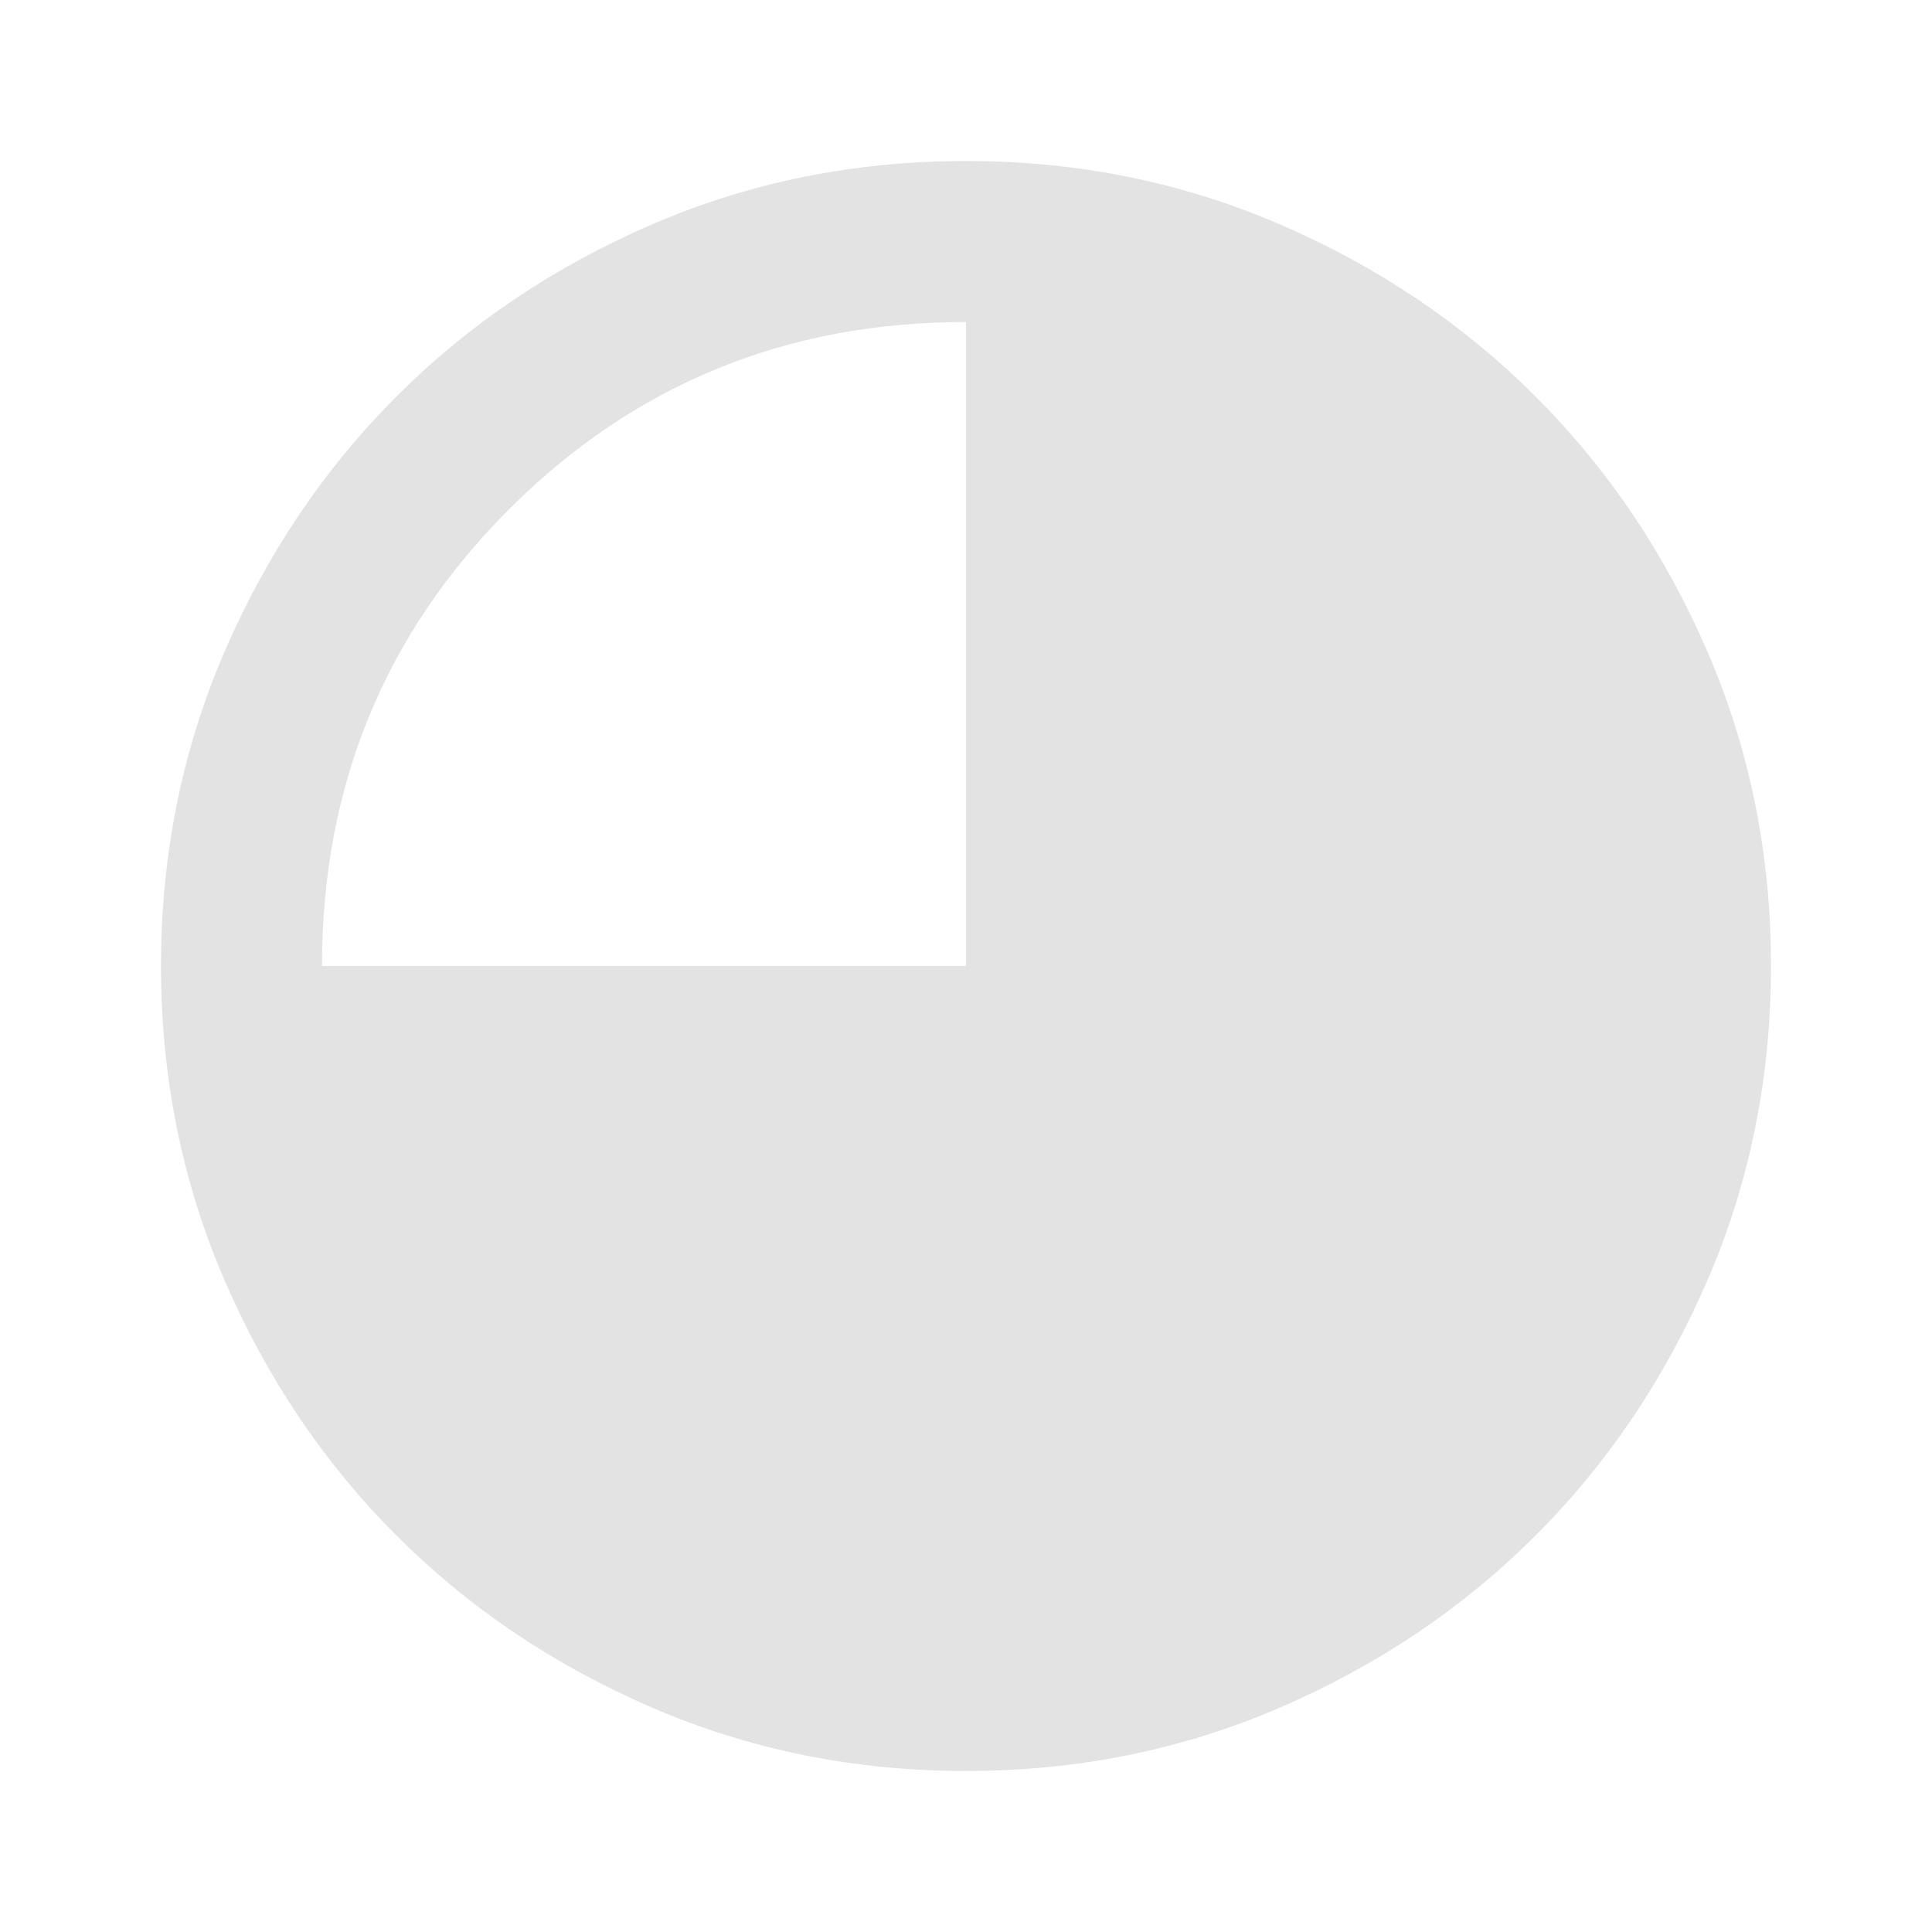
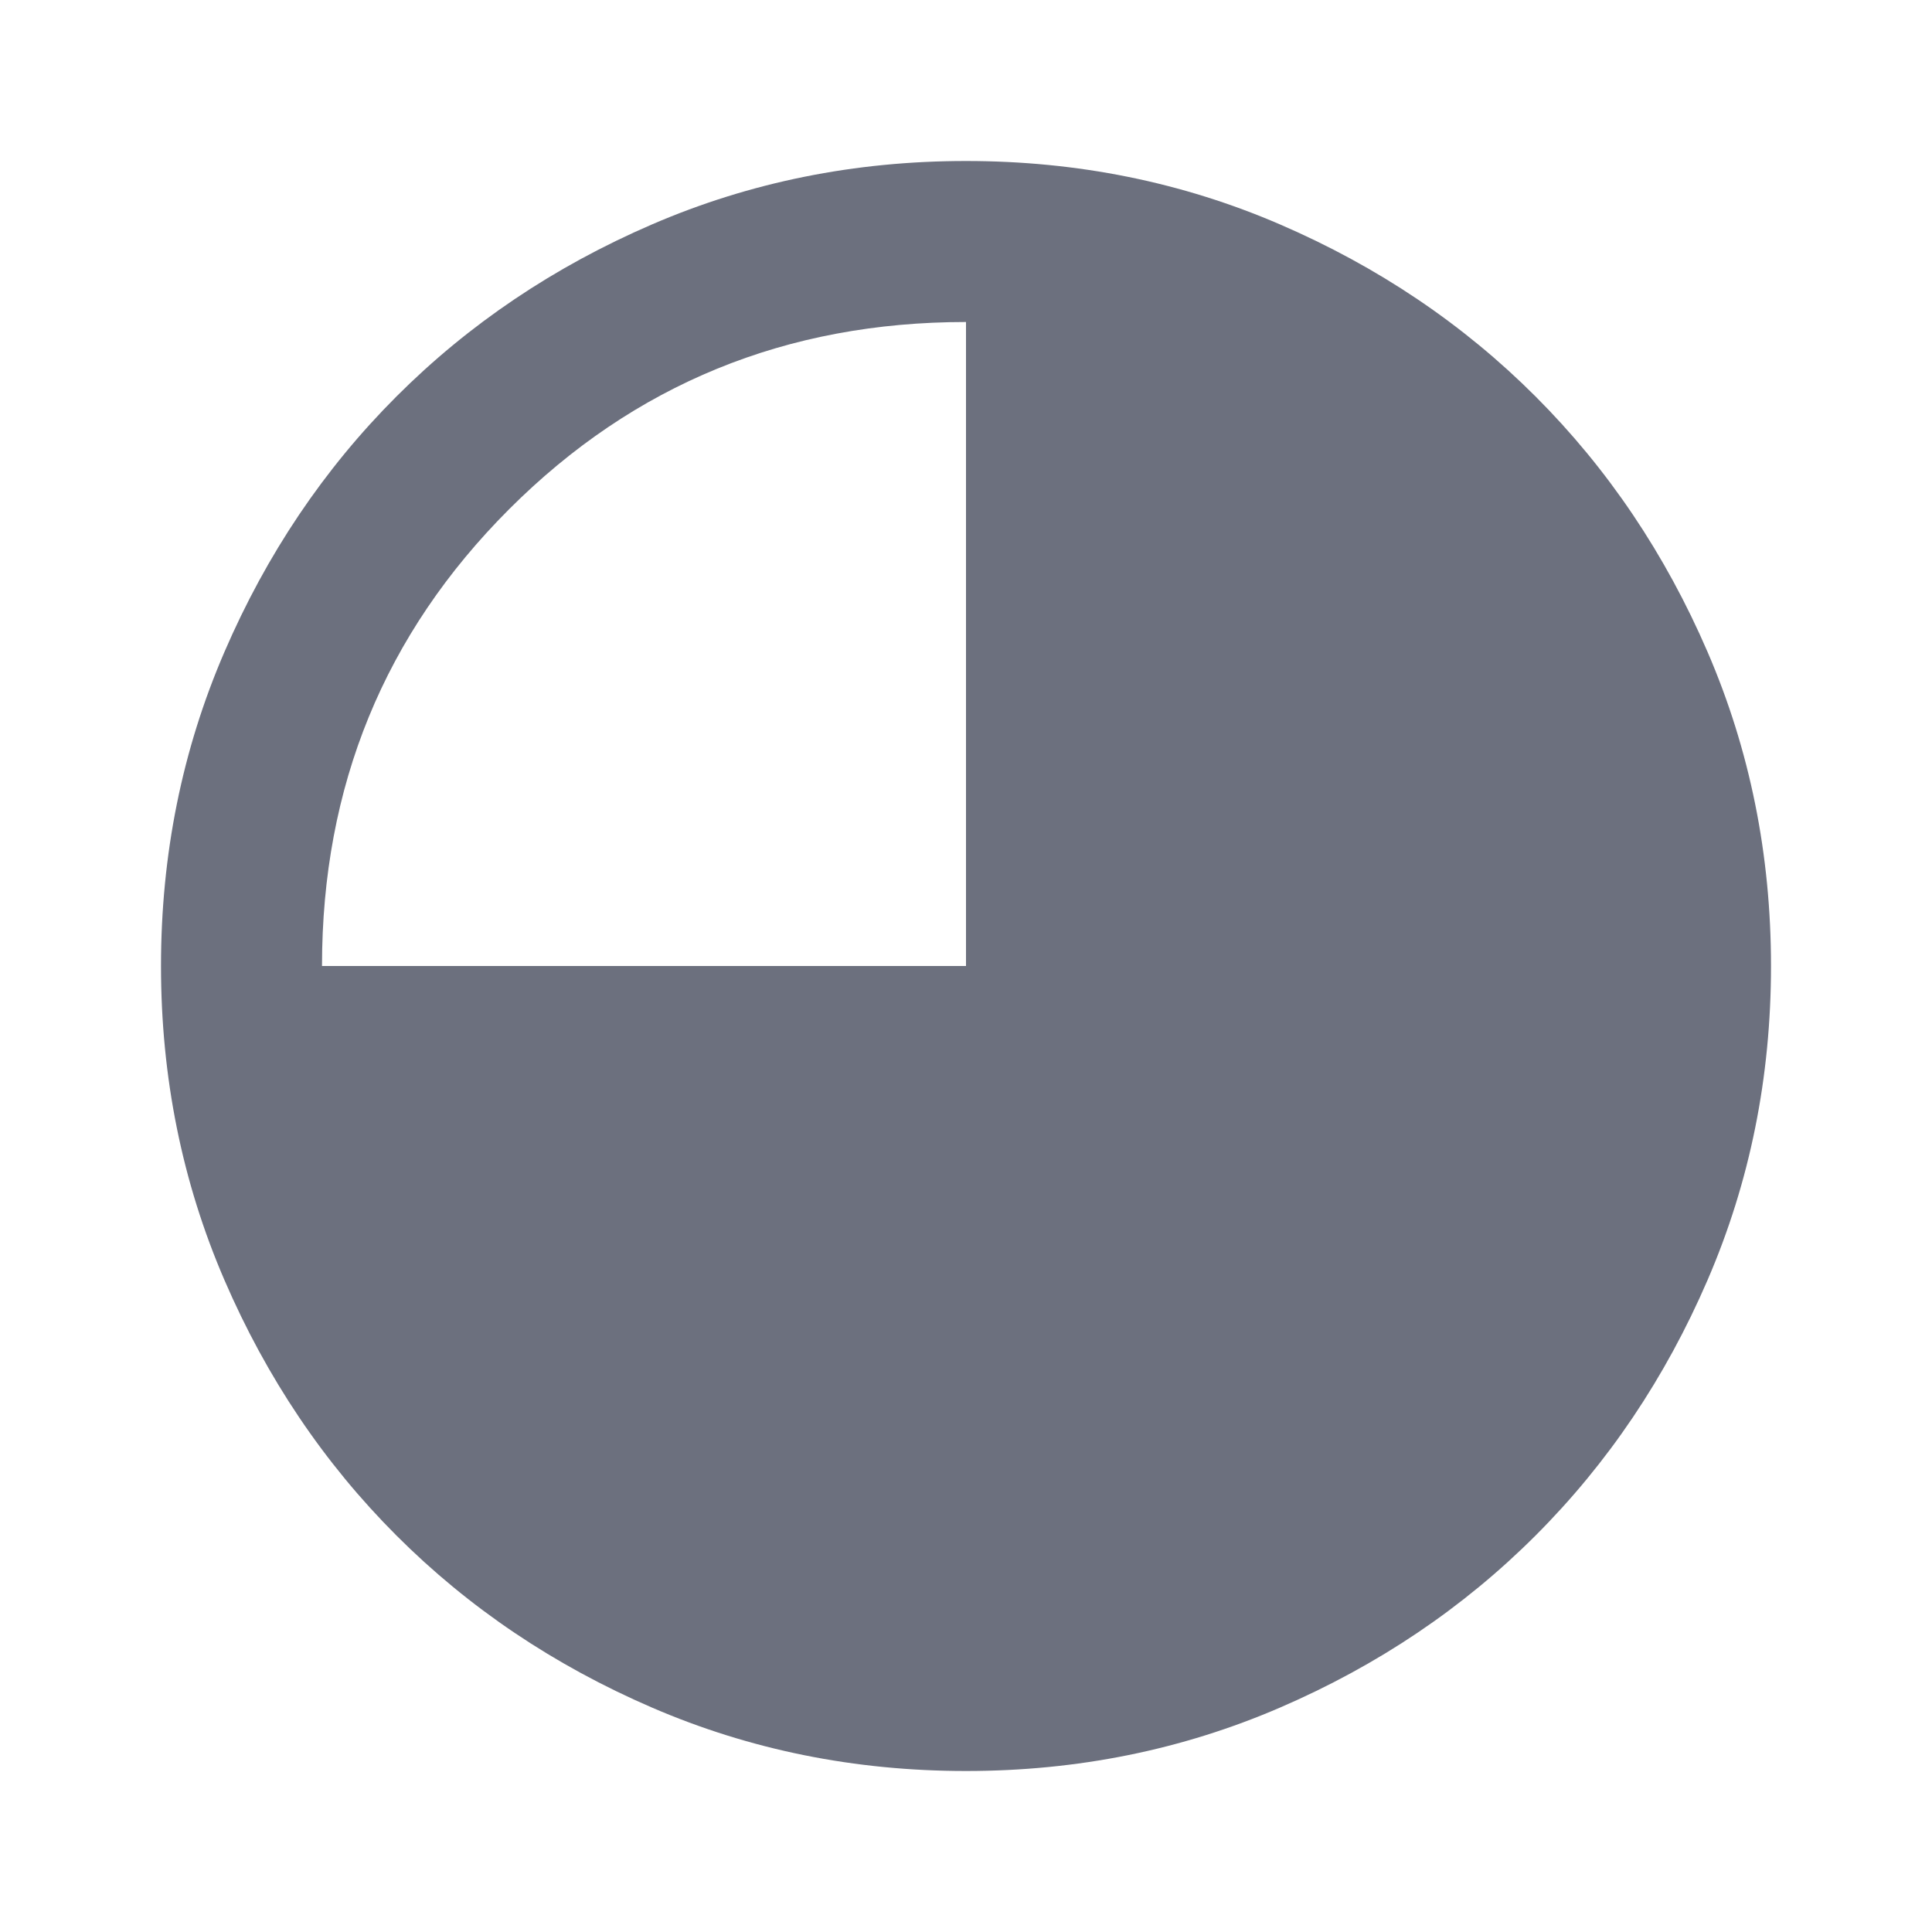
- <svg xmlns="http://www.w3.org/2000/svg" height="24px" viewBox="0 -960 960 960" width="24px" fill="#e3e3e3">
+ <svg xmlns="http://www.w3.org/2000/svg" height="24px" viewBox="0 -960 960 960" width="24px" fill="#6c707e">
  <path d="M324-111.5Q251-143 197-197t-85.5-127Q80-397 80-480t31.5-156Q143-709 197-763t127-85.5Q397-880 480-880t156 31.5Q709-817 763-763t85.5 127Q880-563 880-480t-31.5 156Q817-251 763-197t-127 85.5Q563-80 480-80t-156-31.5ZM160-480h320v-320q-134 0-227 93t-93 227Z" />
</svg>
